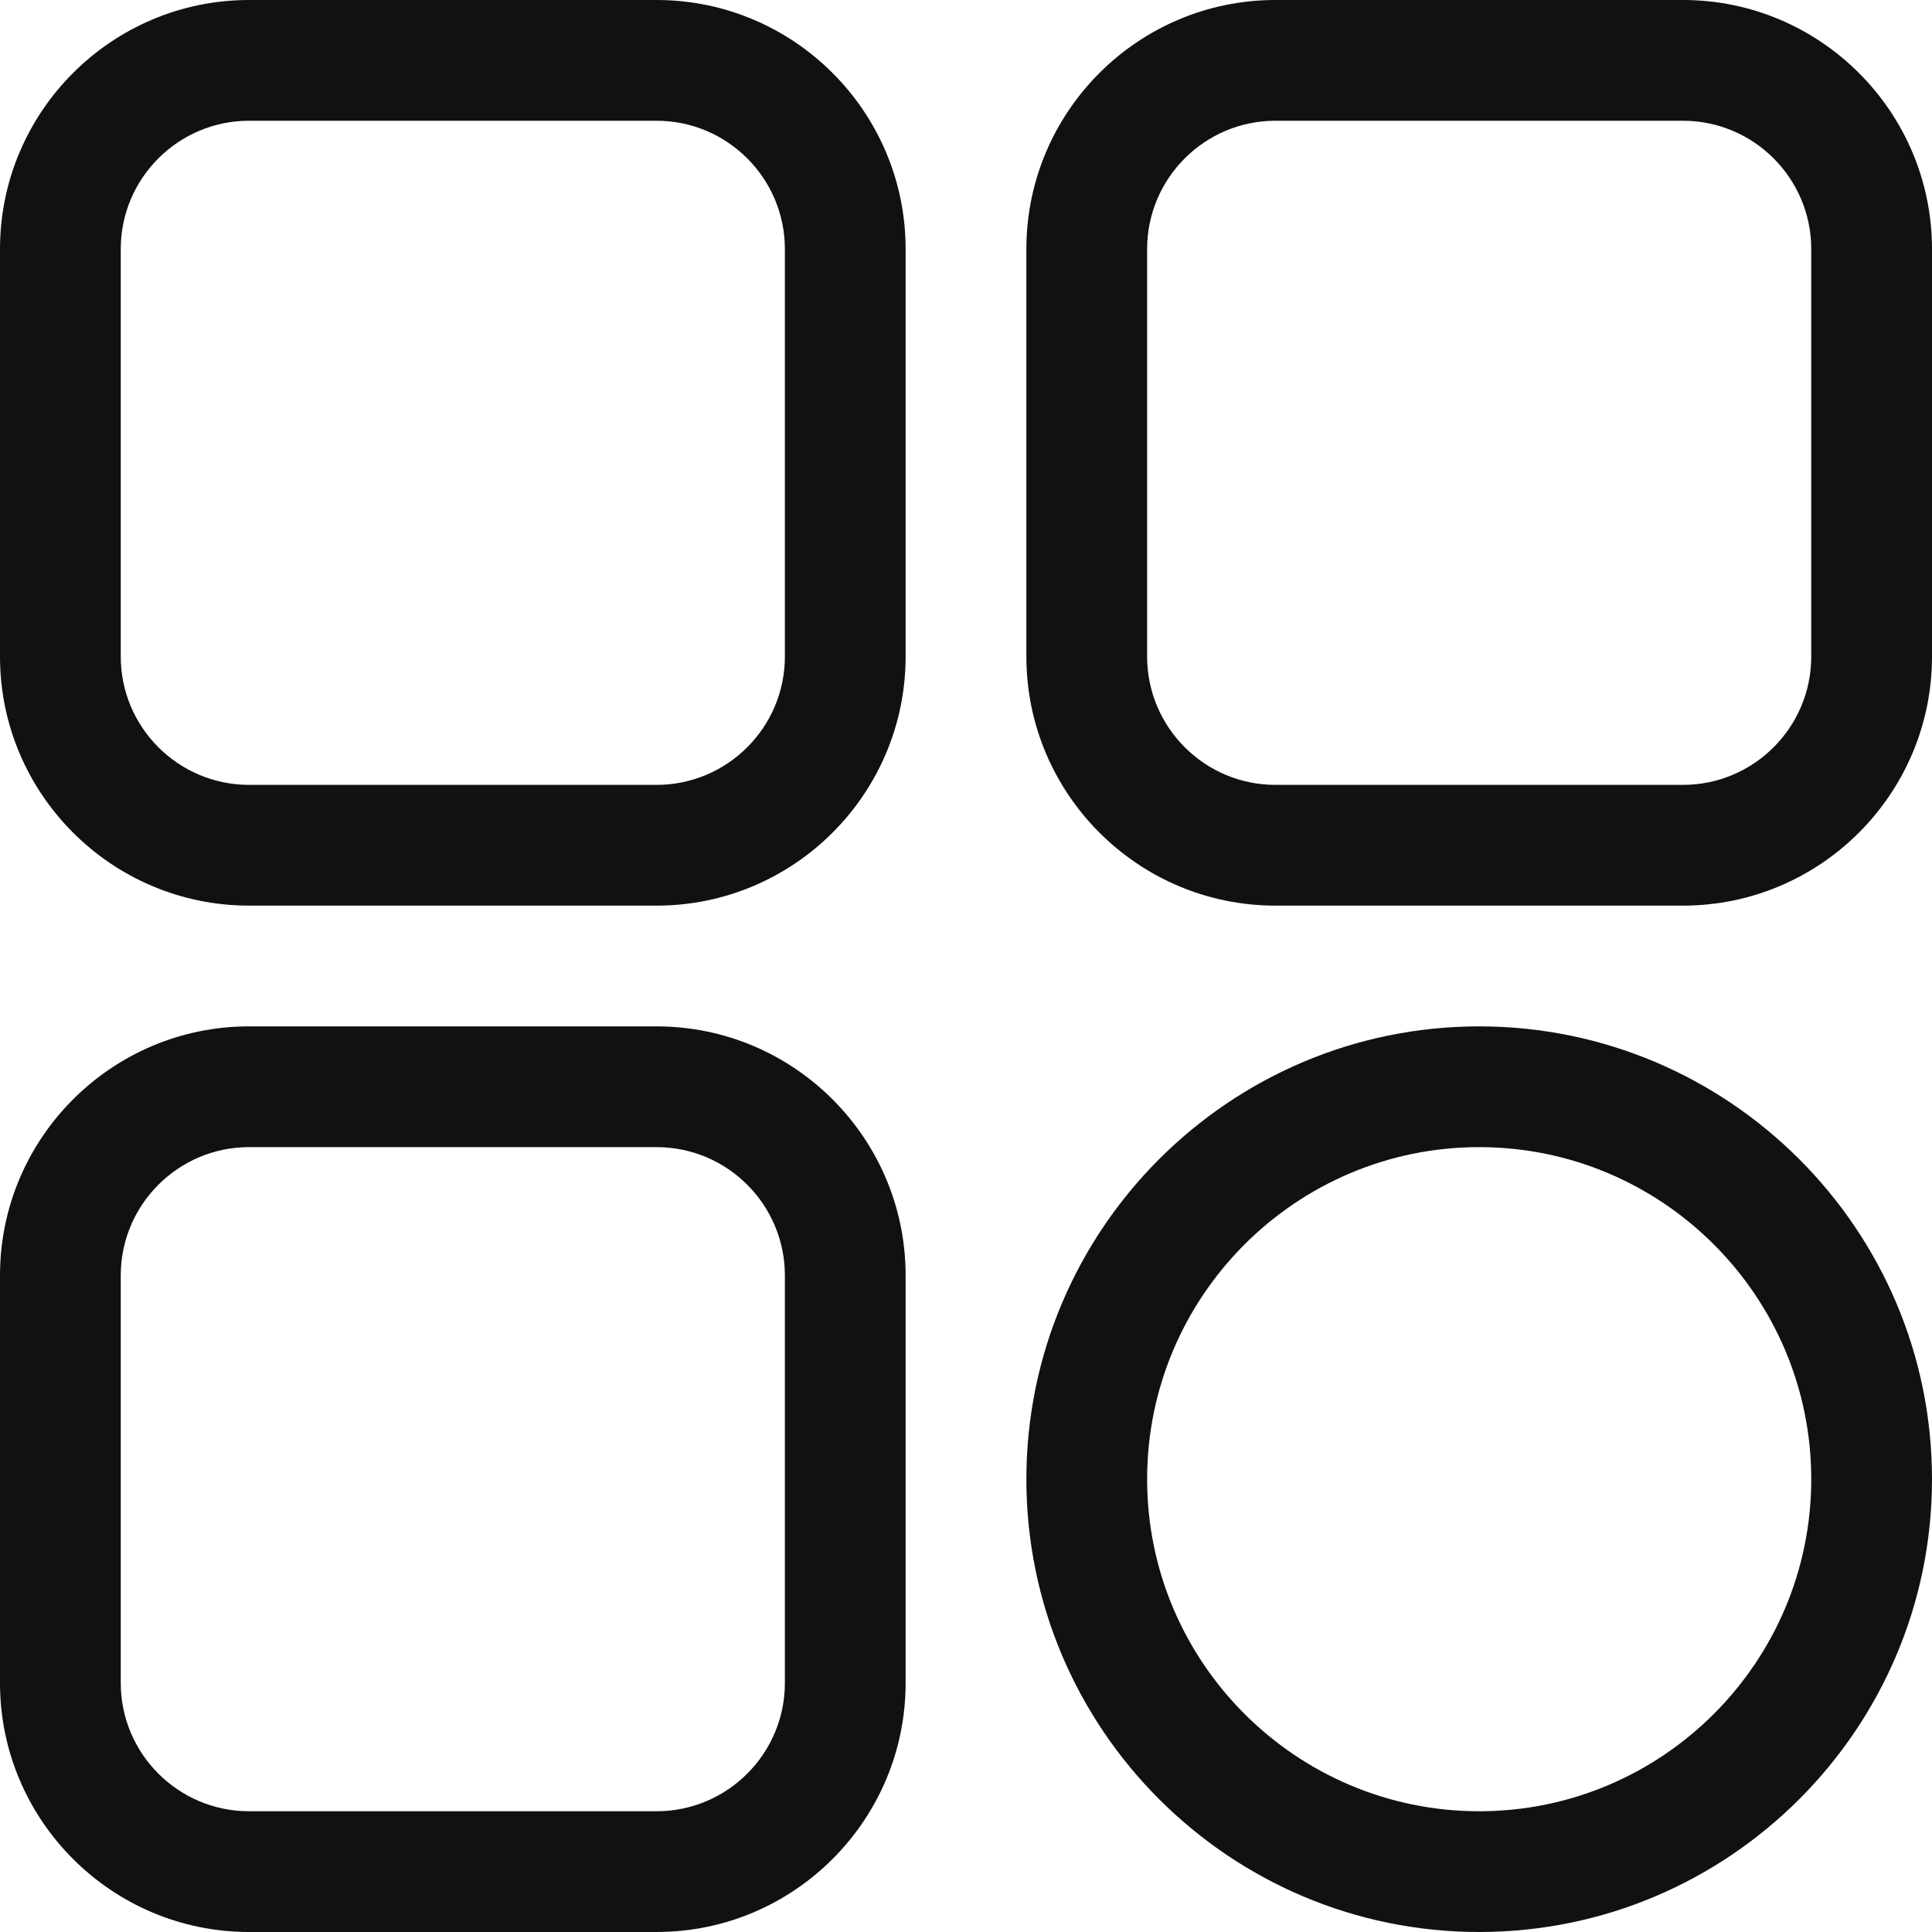
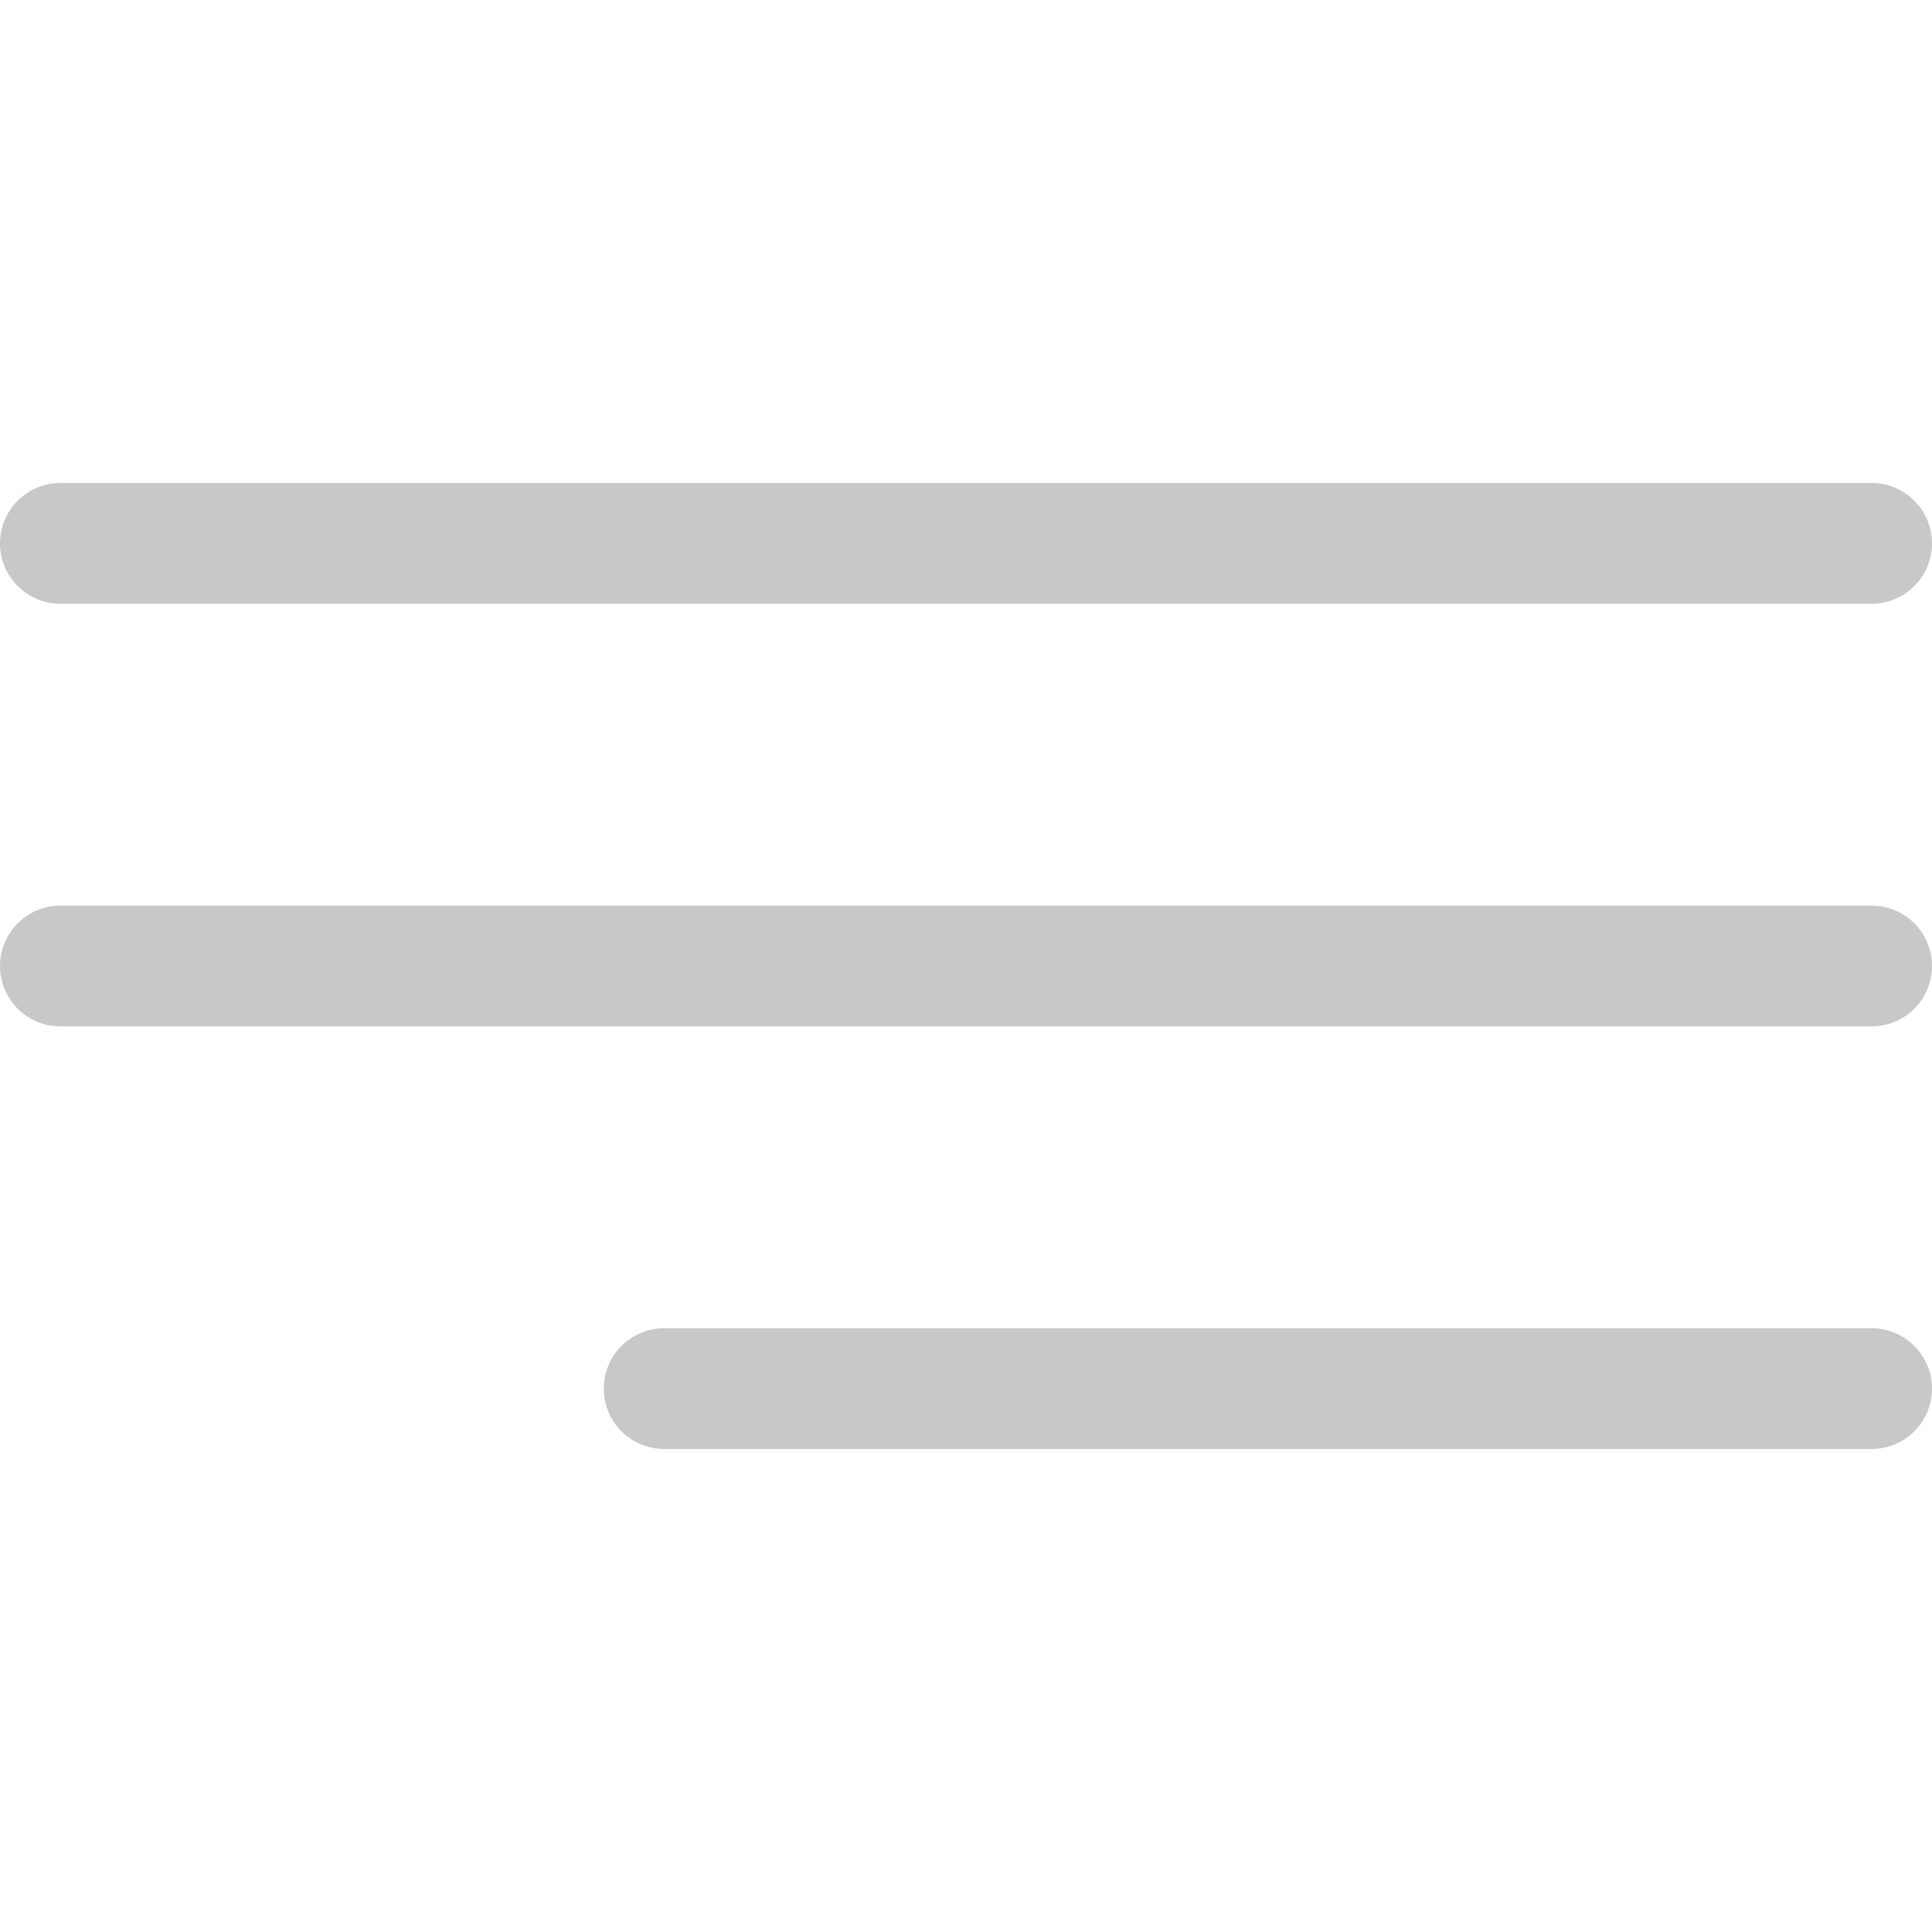
- <svg xmlns="http://www.w3.org/2000/svg" id="Layer_1" enable-background="new 0 0 512 512" height="512" viewBox="0 0 512 512" fill="#111111" width="512">
+ <svg xmlns="http://www.w3.org/2000/svg" version="1.1" id="Capa_1" x="0px" y="0px" fill="rgb(200, 200, 200)" viewBox="0 0 384.97 384.97" style="enable-background:new 0 0 384.97 384.97;" xml:space="preserve">
  <g>
-     <path d="m174 240h-108c-36.393 0-66-29.607-66-66v-108c0-36.393 29.607-66 66-66h108c36.393 0 66 29.607 66 66v108c0 36.393-29.607 66-66 66zm-108-208c-18.748 0-34 15.252-34 34v108c0 18.748 15.252 34 34 34h108c18.748 0 34-15.252 34-34v-108c0-18.748-15.252-34-34-34z" />
-     <path d="m446 240h-108c-36.393 0-66-29.607-66-66v-108c0-36.393 29.607-66 66-66h108c36.393 0 66 29.607 66 66v108c0 36.393-29.607 66-66 66zm-108-208c-18.748 0-34 15.252-34 34v108c0 18.748 15.252 34 34 34h108c18.748 0 34-15.252 34-34v-108c0-18.748-15.252-34-34-34z" />
-     <path d="m392 512c-66.168 0-120-53.832-120-120s53.832-120 120-120 120 53.832 120 120-53.832 120-120 120zm0-208c-48.523 0-88 39.477-88 88s39.477 88 88 88 88-39.477 88-88-39.477-88-88-88z" />
-     <path d="m174 512h-108c-36.393 0-66-29.607-66-66v-108c0-36.393 29.607-66 66-66h108c36.393 0 66 29.607 66 66v108c0 36.393-29.607 66-66 66zm-108-208c-18.748 0-34 15.252-34 34v108c0 18.748 15.252 34 34 34h108c18.748 0 34-15.252 34-34v-108c0-18.748-15.252-34-34-34z" />
+     <g id="Menu_1_">
+       <path d="M12.03,120.303h360.909c6.641,0,12.03-5.39,12.03-12.03c0-6.641-5.39-12.03-12.03-12.03H12.03    c-6.641,0-12.03,5.39-12.03,12.03C0,114.913,5.39,120.303,12.03,120.303z" />
+       <path d="M372.939,180.455H12.03c-6.641,0-12.03,5.39-12.03,12.03s5.39,12.03,12.03,12.03h360.909c6.641,0,12.03-5.39,12.03-12.03    S379.58,180.455,372.939,180.455z" />
+       <path d="M372.939,264.667H132.333c-6.641,0-12.03,5.39-12.03,12.03c0,6.641,5.39,12.03,12.03,12.03h240.606    c6.641,0,12.03-5.39,12.03-12.03C384.97,270.056,379.58,264.667,372.939,264.667z" />
+     </g>
+     <g>
+ 	</g>
+     <g>
+ 	</g>
+     <g>
+ 	</g>
+     <g>
+ 	</g>
+     <g>
+ 	</g>
+     <g>
+ 	</g>
  </g>
+   <g>
+ </g>
+   <g>
+ </g>
+   <g>
+ </g>
+   <g>
+ </g>
+   <g>
+ </g>
+   <g>
+ </g>
+   <g>
+ </g>
+   <g>
+ </g>
+   <g>
+ </g>
+   <g>
+ </g>
+   <g>
+ </g>
+   <g>
+ </g>
+   <g>
+ </g>
+   <g>
+ </g>
+   <g>
+ </g>
</svg>
